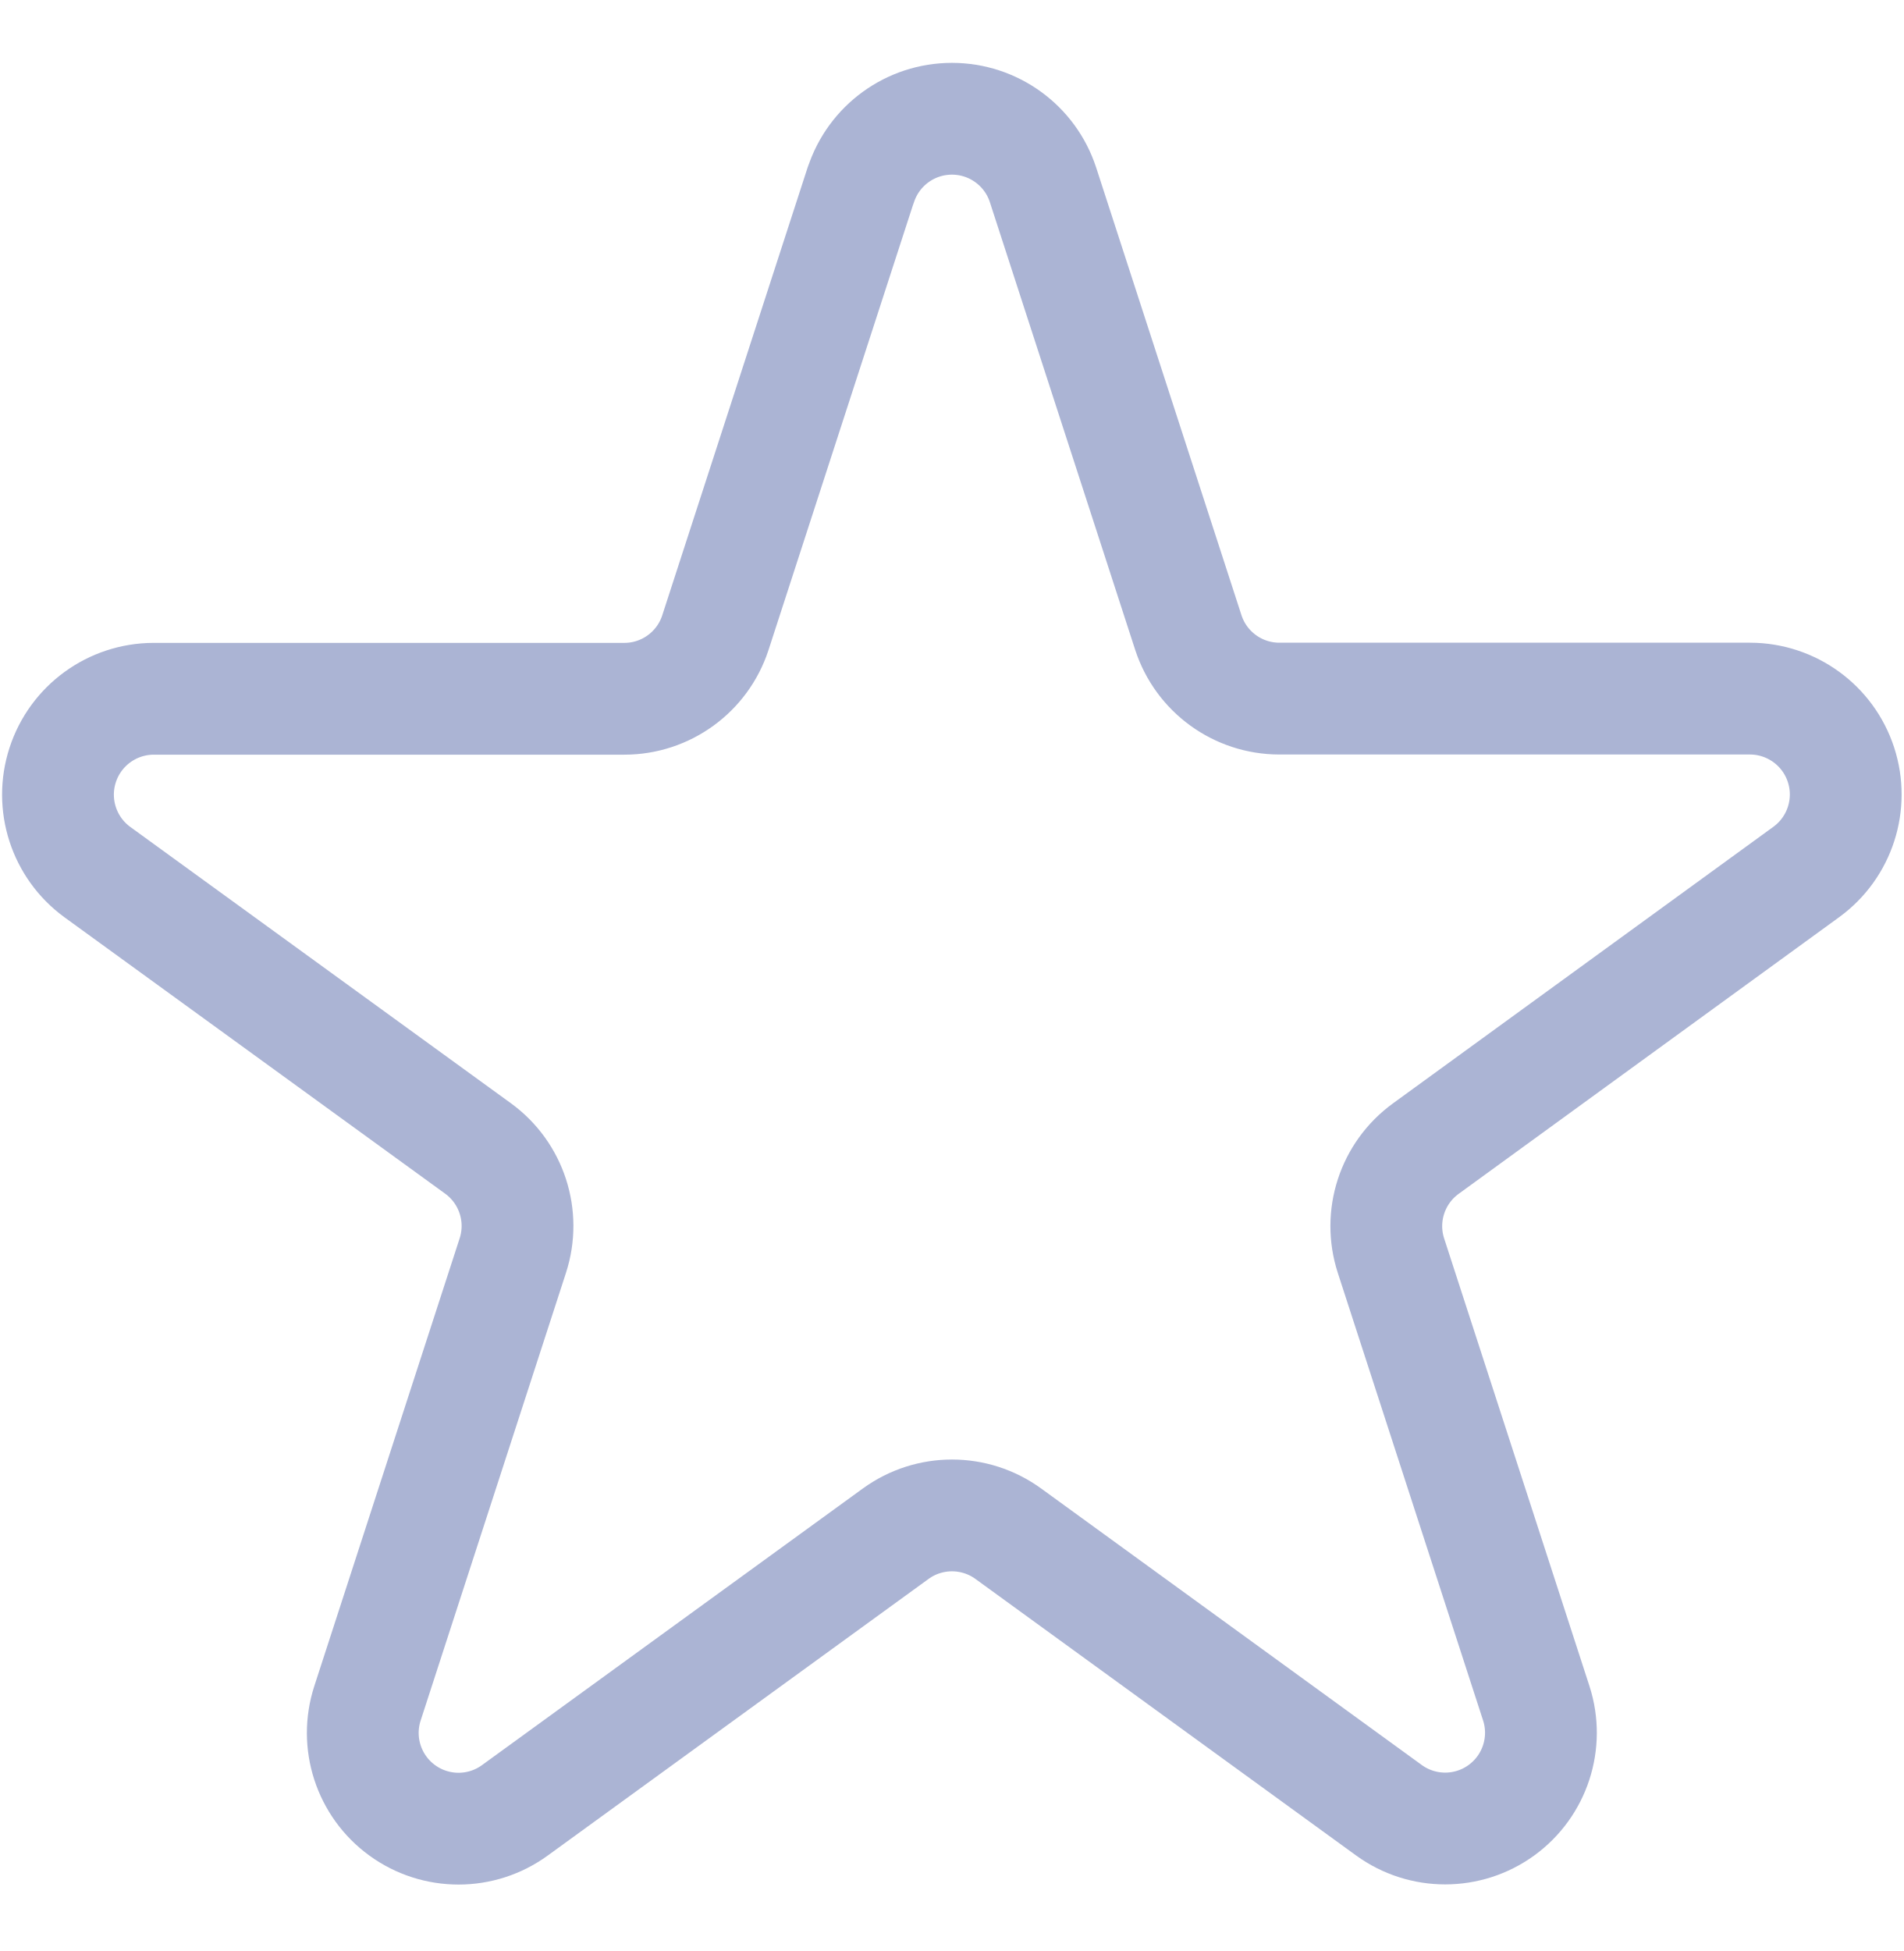
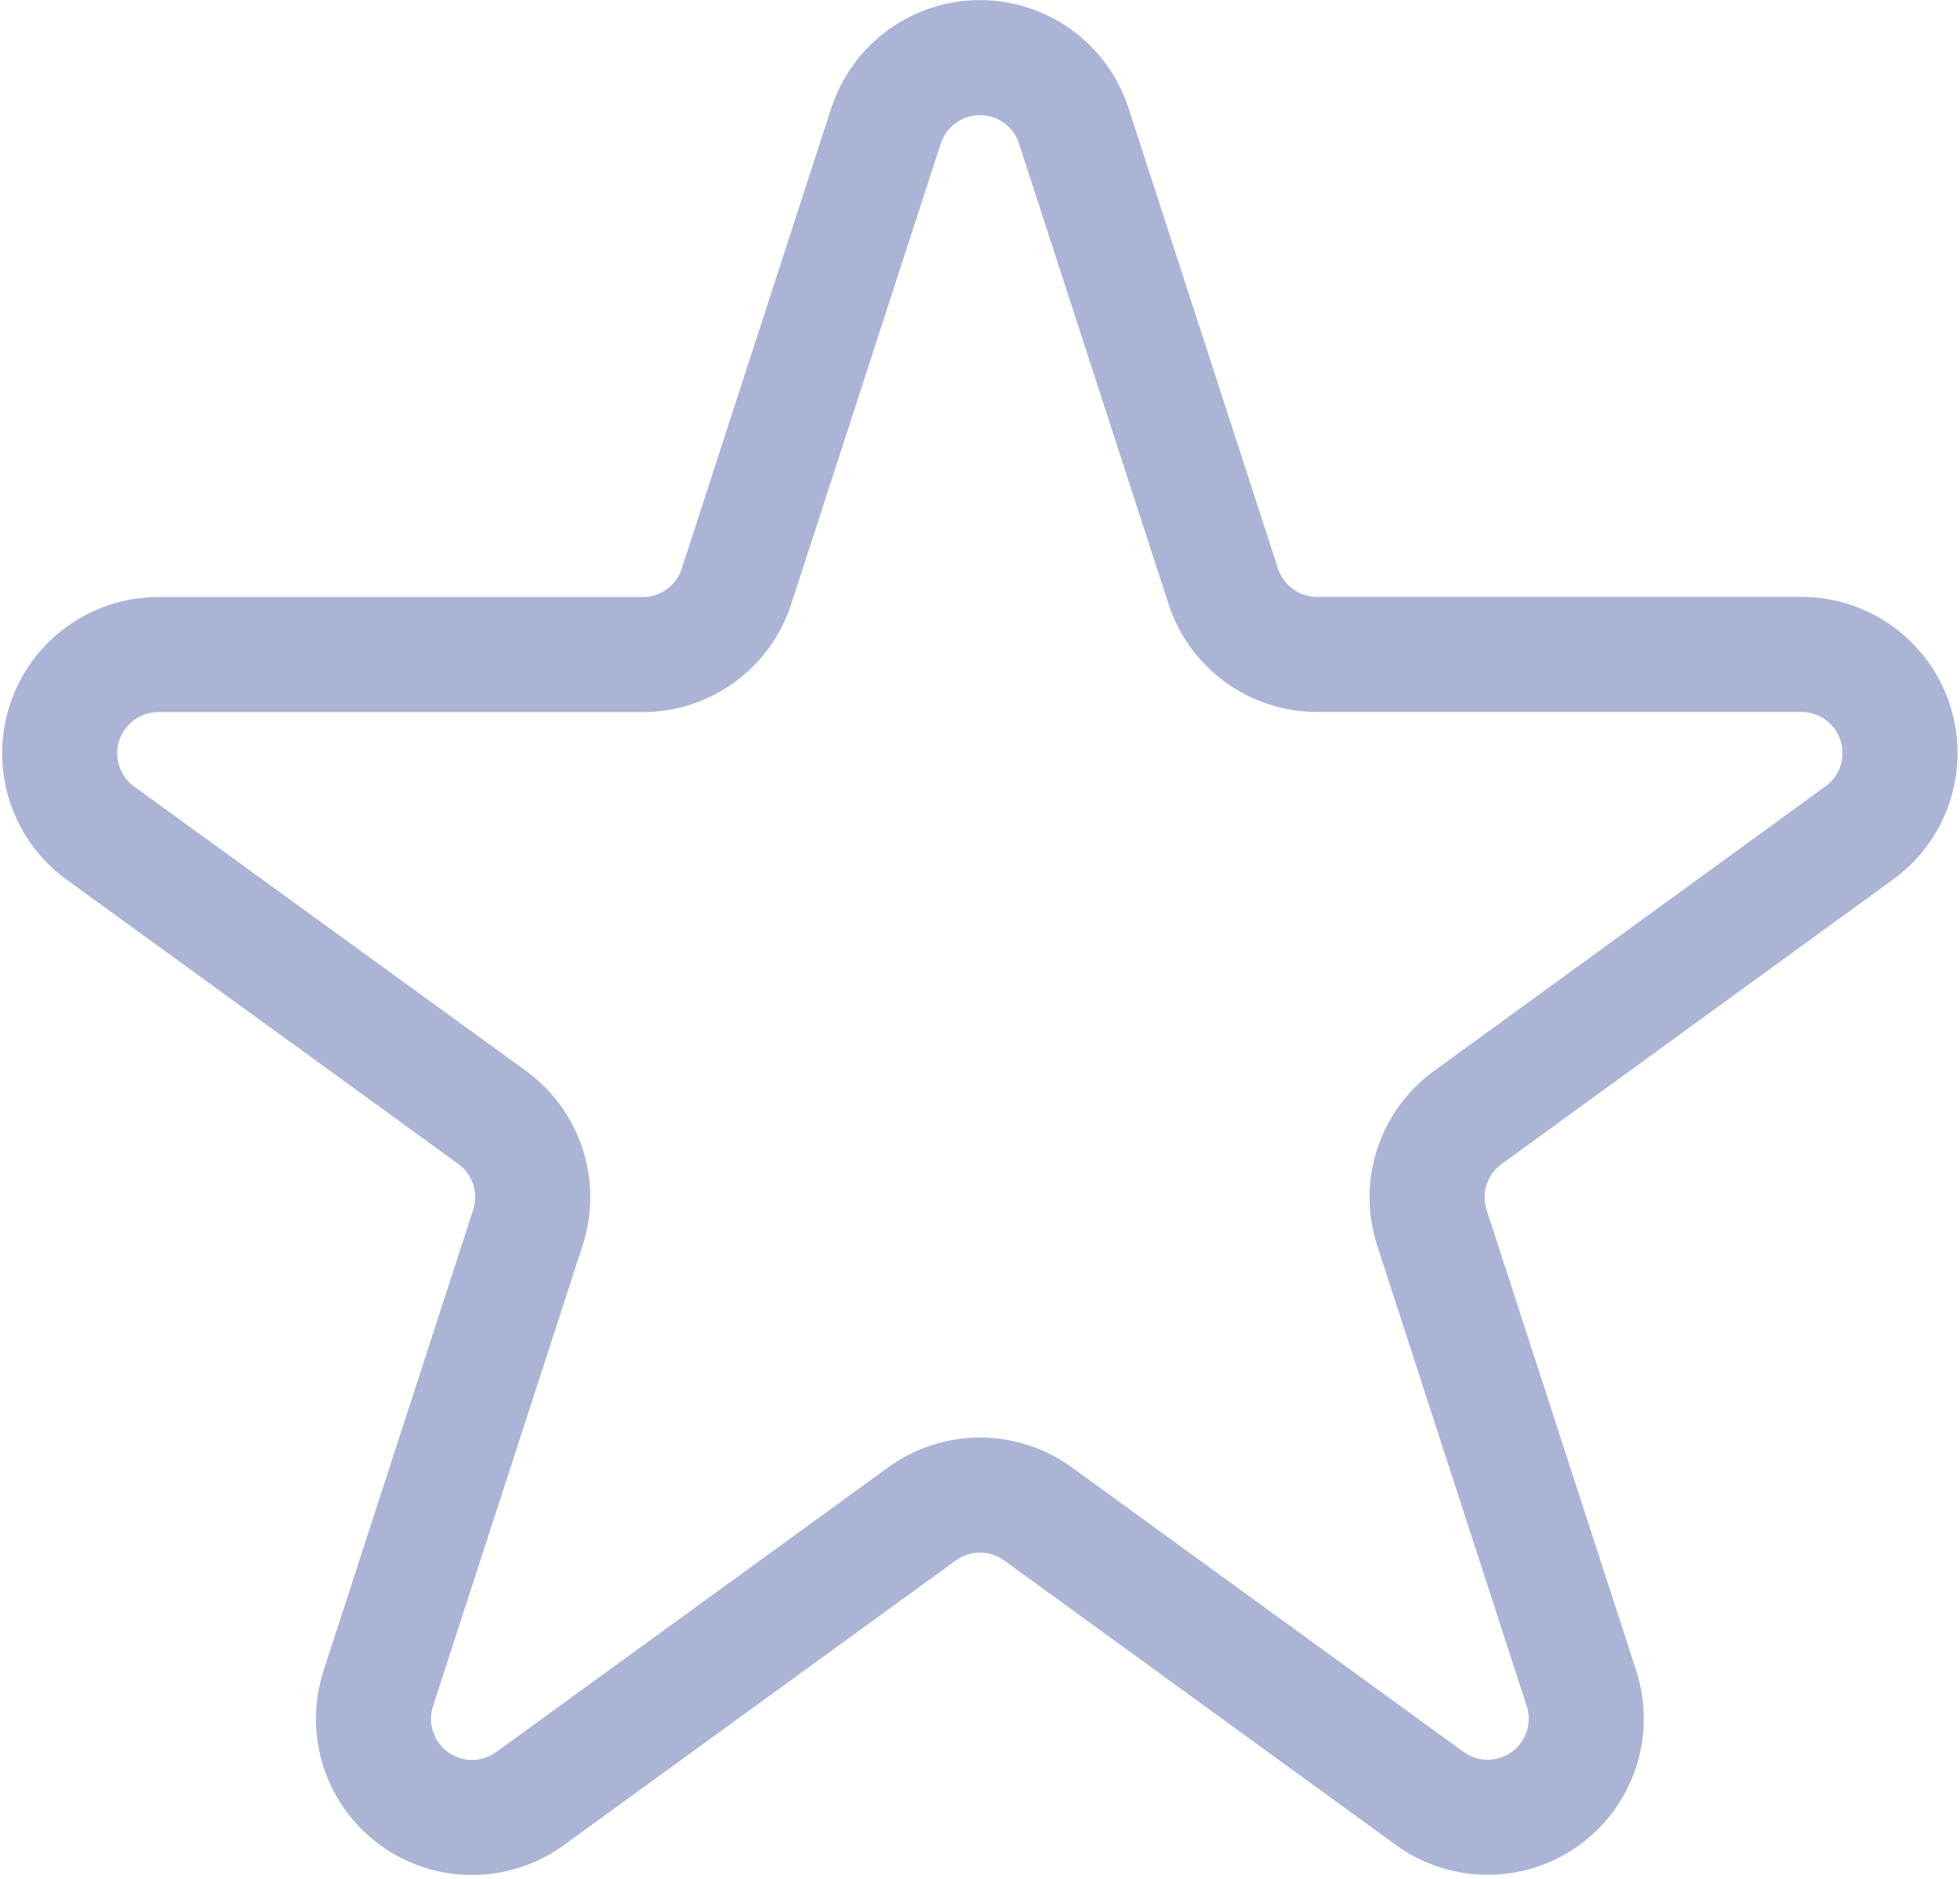
- <svg xmlns="http://www.w3.org/2000/svg" width="24.065" height="24.657" viewBox="0 0 34.065 32.657">
+ <svg xmlns="http://www.w3.org/2000/svg" width="34.065" height="32.657" viewBox="0 0 34.065 32.657">
  <defs>
    <style>.a{fill:none;stroke:#abb4d4;stroke-linecap:round;stroke-linejoin:round;stroke-width:2px;}</style>
  </defs>
-   <path class="a" d="M17.033,3.42a1.714,1.714,0,0,1,3.259,0l2.6,8.009a1.714,1.714,0,0,0,1.628,1.182h8.422a1.715,1.715,0,0,1,1.008,3.1L27.14,20.662a1.714,1.714,0,0,0-.622,1.916l2.6,8.009A1.713,1.713,0,0,1,26.484,32.5l-6.813-4.949a1.714,1.714,0,0,0-2.015,0L10.842,32.5a1.713,1.713,0,0,1-2.636-1.916l2.6-8.009a1.714,1.714,0,0,0-.622-1.916L3.372,15.714a1.715,1.715,0,0,1,1.008-3.1H12.8a1.714,1.714,0,0,0,1.63-1.182l2.6-8.009Z" transform="translate(-1.631 -1.236)" />
+   <g transform="translate(1.032 1)">
+     <path class="a" d="M17.033,3.42a1.714,1.714,0,0,1,3.259,0l2.6,8.009a1.714,1.714,0,0,0,1.628,1.182h8.422a1.715,1.715,0,0,1,1.008,3.1L27.14,20.662a1.714,1.714,0,0,0-.622,1.916l2.6,8.009A1.713,1.713,0,0,1,26.484,32.5l-6.813-4.949a1.714,1.714,0,0,0-2.015,0L10.842,32.5a1.713,1.713,0,0,1-2.636-1.916l2.6-8.009a1.714,1.714,0,0,0-.622-1.916L3.372,15.714a1.715,1.715,0,0,1,1.008-3.1H12.8a1.714,1.714,0,0,0,1.63-1.182l2.6-8.009Z" transform="translate(-2.663 -2.236)" />
+   </g>
</svg>
